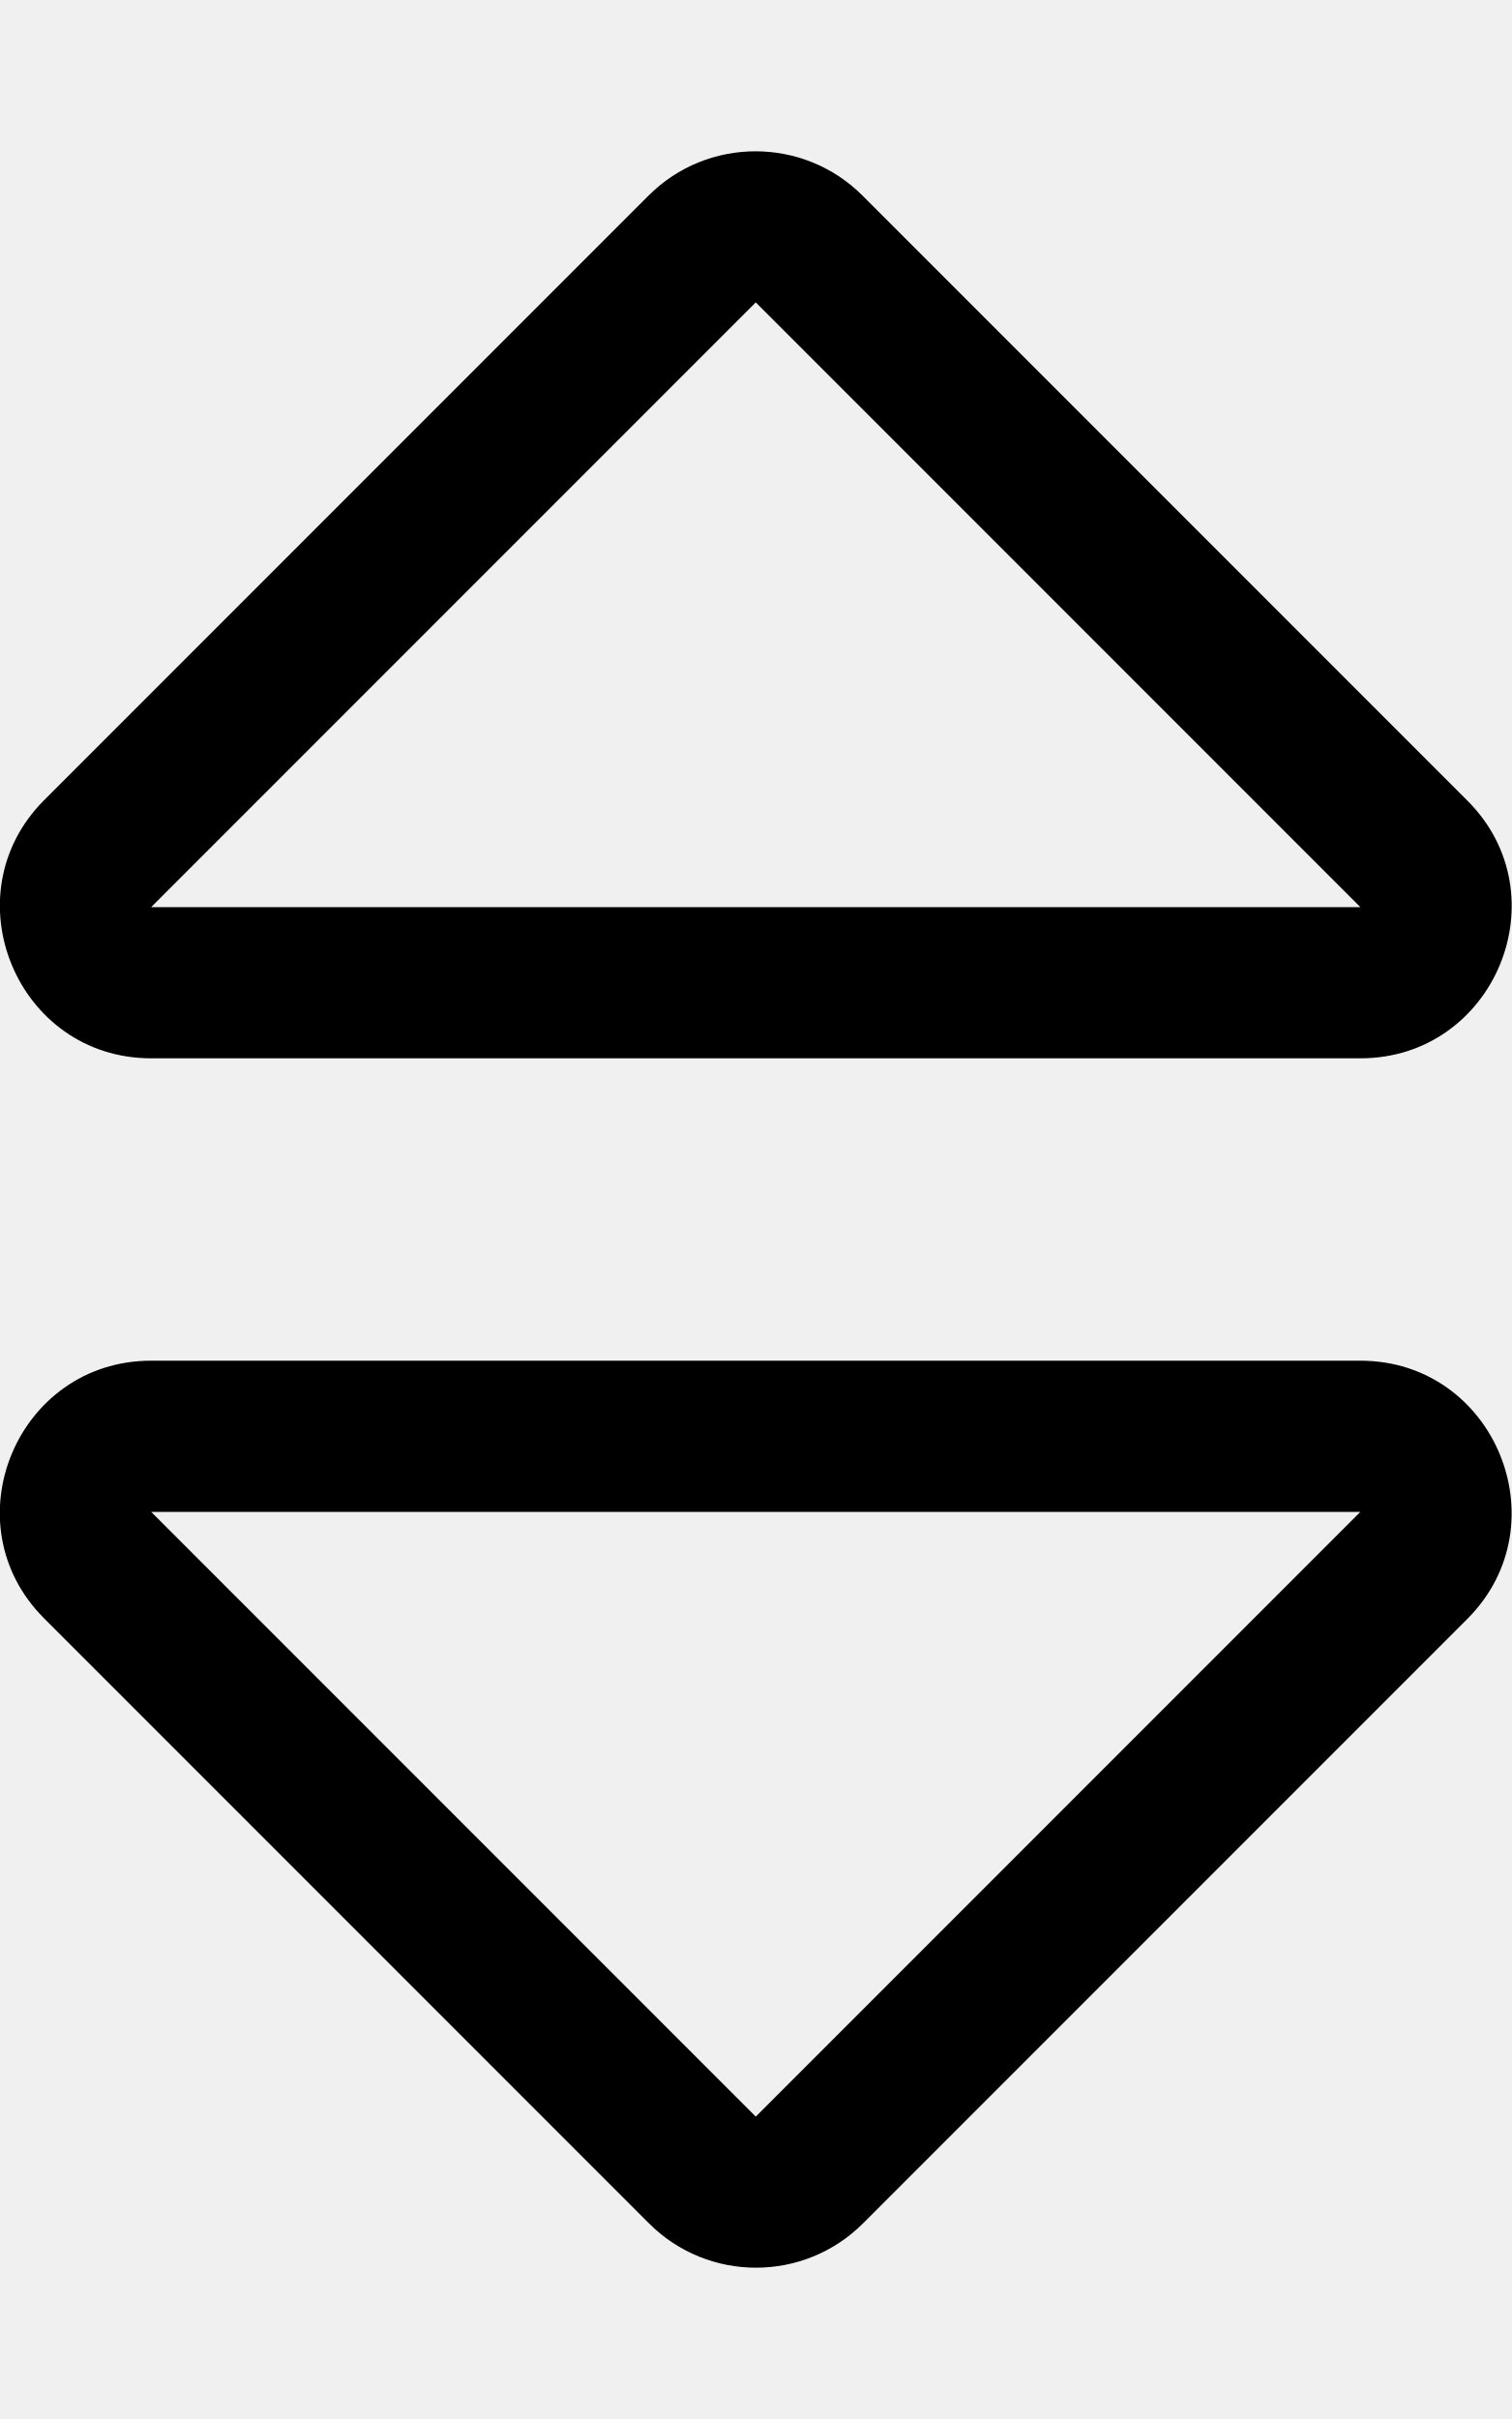
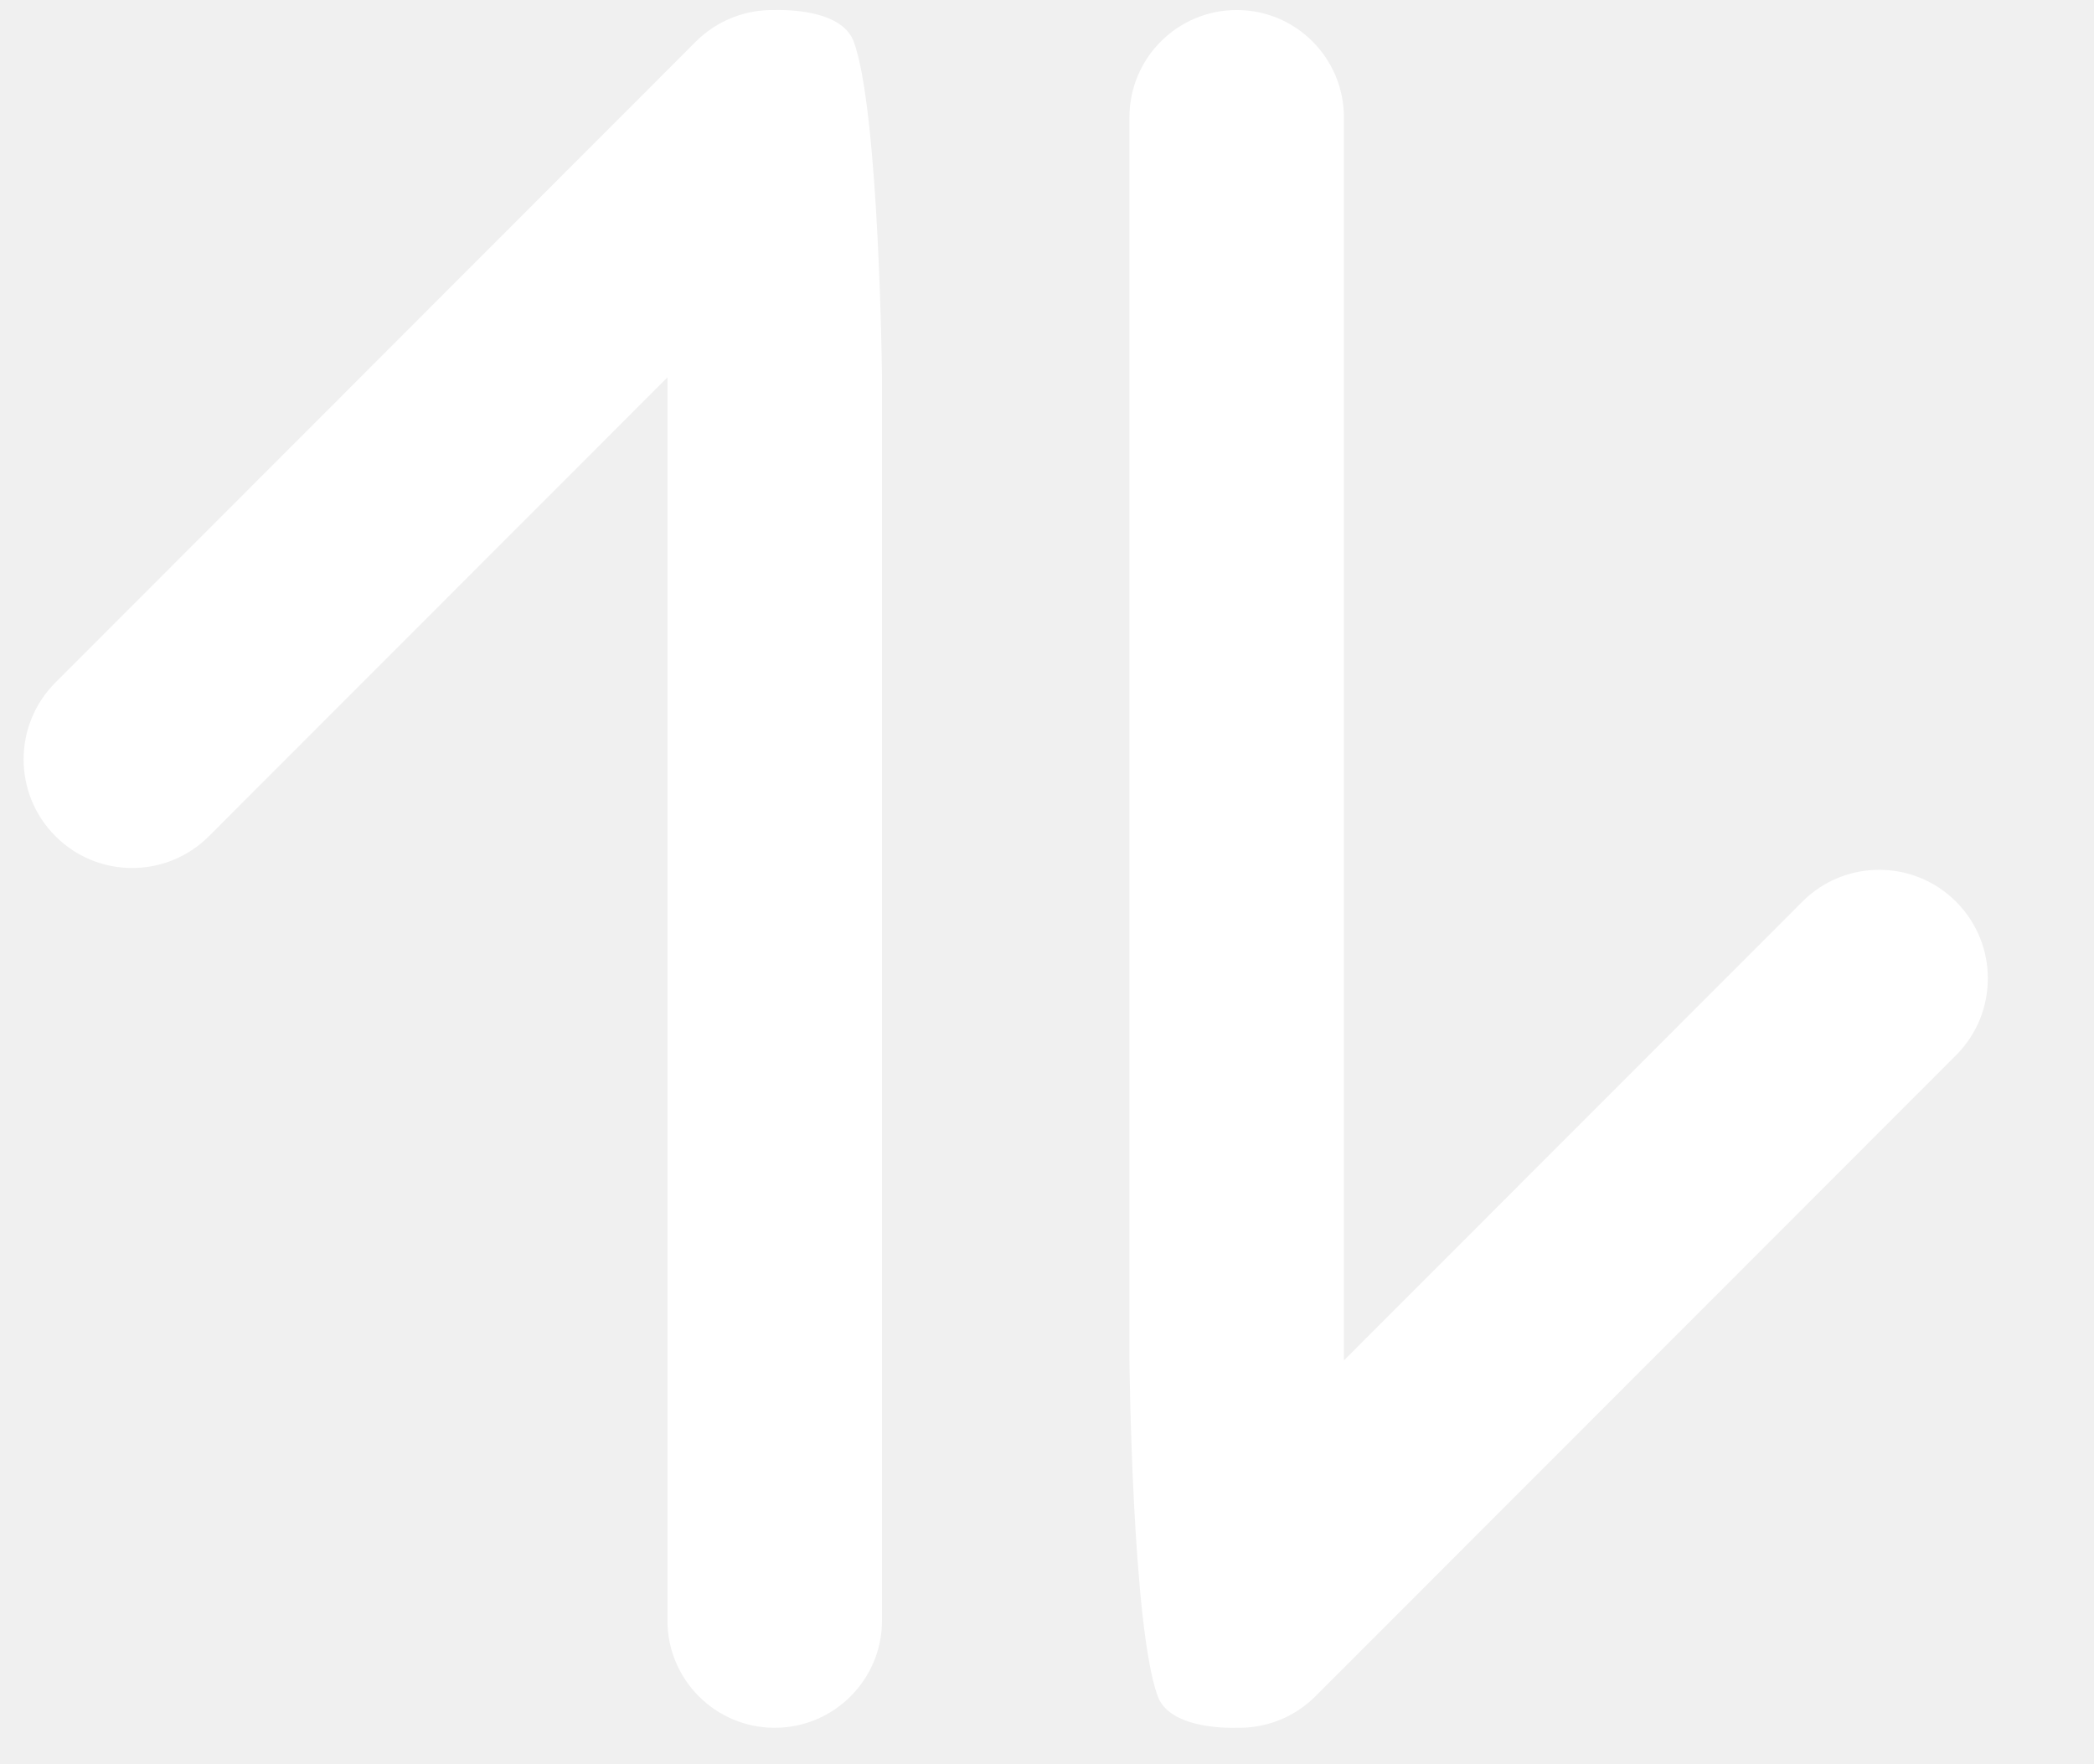
- <svg xmlns="http://www.w3.org/2000/svg" viewBox="0 0 320 512">
-   <path d="M288 288H32c-28.4 0-42.8 34.5-22.6 54.6l128 128c12.5 12.5 32.8 12.5 45.3 0l128-128c20-20.1 5.7-54.6-22.7-54.6zM160 448L32 320h256L160 448zM32 224h256c28.4 0 42.8-34.5 22.6-54.6l-128-128c-12.5-12.5-32.8-12.5-45.3 0l-128 128C-10.7 189.5 3.6 224 32 224zM160 64l128 128H32L160 64z" />
+ <svg xmlns="http://www.w3.org/2000/svg" width="100%" height="100%" viewBox="0 0 19 16" version="1.1" xml:space="preserve" style="fill-rule:evenodd;clip-rule:evenodd;stroke-linejoin:round;stroke-miterlimit:1.414;">
+   <g>
+     <path id="Arrow-Up-Icon" d="M10.248,1.065l0,11.279c0,0 0.024,2.412 0.256,3.045c0.088,0.242 0.458,0.293 0.716,0.288l0.002,0c0.259,0.005 0.519,-0.09 0.716,-0.288l5.81,-5.814c0.385,-0.385 0.385,-1.009 0,-1.394c-0.385,-0.385 -1.009,-0.385 -1.394,0l-4.16,4.163l0,-11.279c0,-0.538 -0.435,-0.974 -0.973,-0.974c-0.537,0 -0.973,0.436 -0.973,0.974c0,0 0,-0.538 0,0" style="fill:#fff;" />
+     <path id="Arrow-Up-Icon1" d="M8.003,14.703l0,-11.279c0,0 -0.025,-2.412 -0.256,-3.045c-0.089,-0.242 -0.458,-0.293 -0.717,-0.288l-0.001,0c-0.259,-0.005 -0.519,0.09 -0.717,0.288l-5.809,5.814c-0.385,0.385 -0.385,1.009 0,1.394c0.384,0.385 1.008,0.385 1.393,0l4.16,-4.163l0,11.279c0,0.538 0.436,0.974 0.973,0.974c0.538,0 0.974,-0.436 0.974,-0.974c0,0 0,0.538 0,0" style="fill:#fff;" />
+   </g>
</svg>
